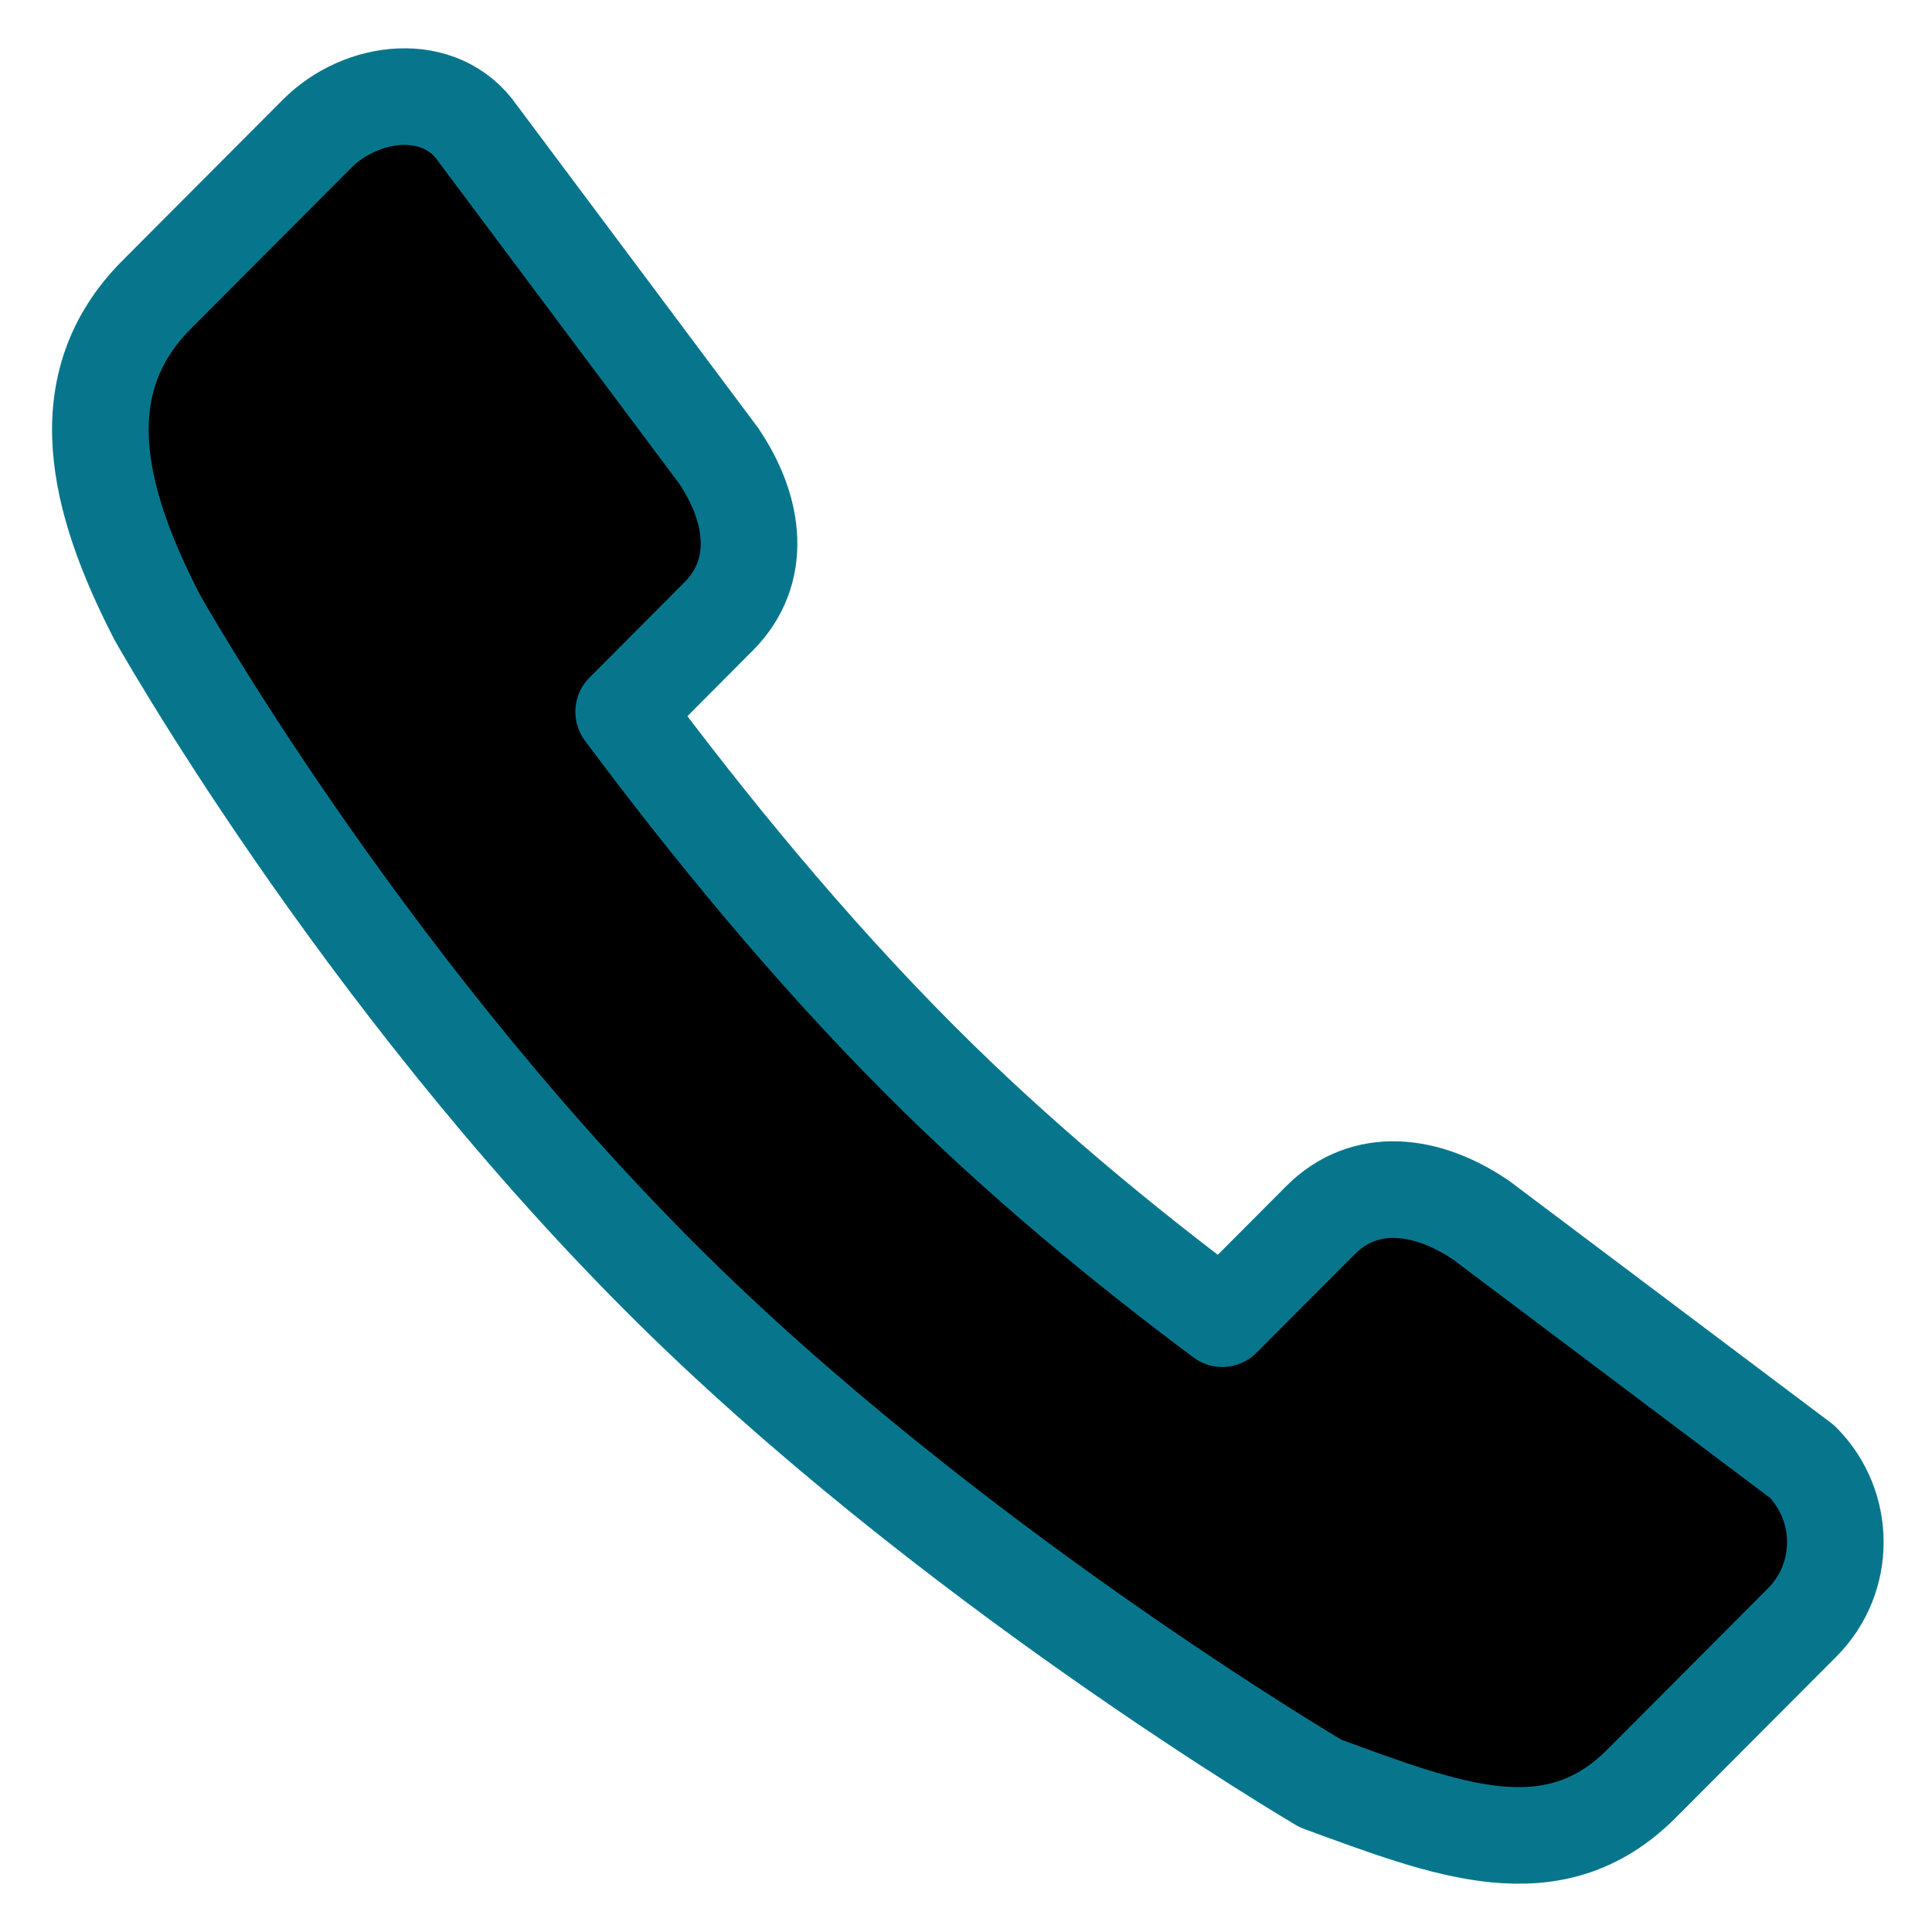
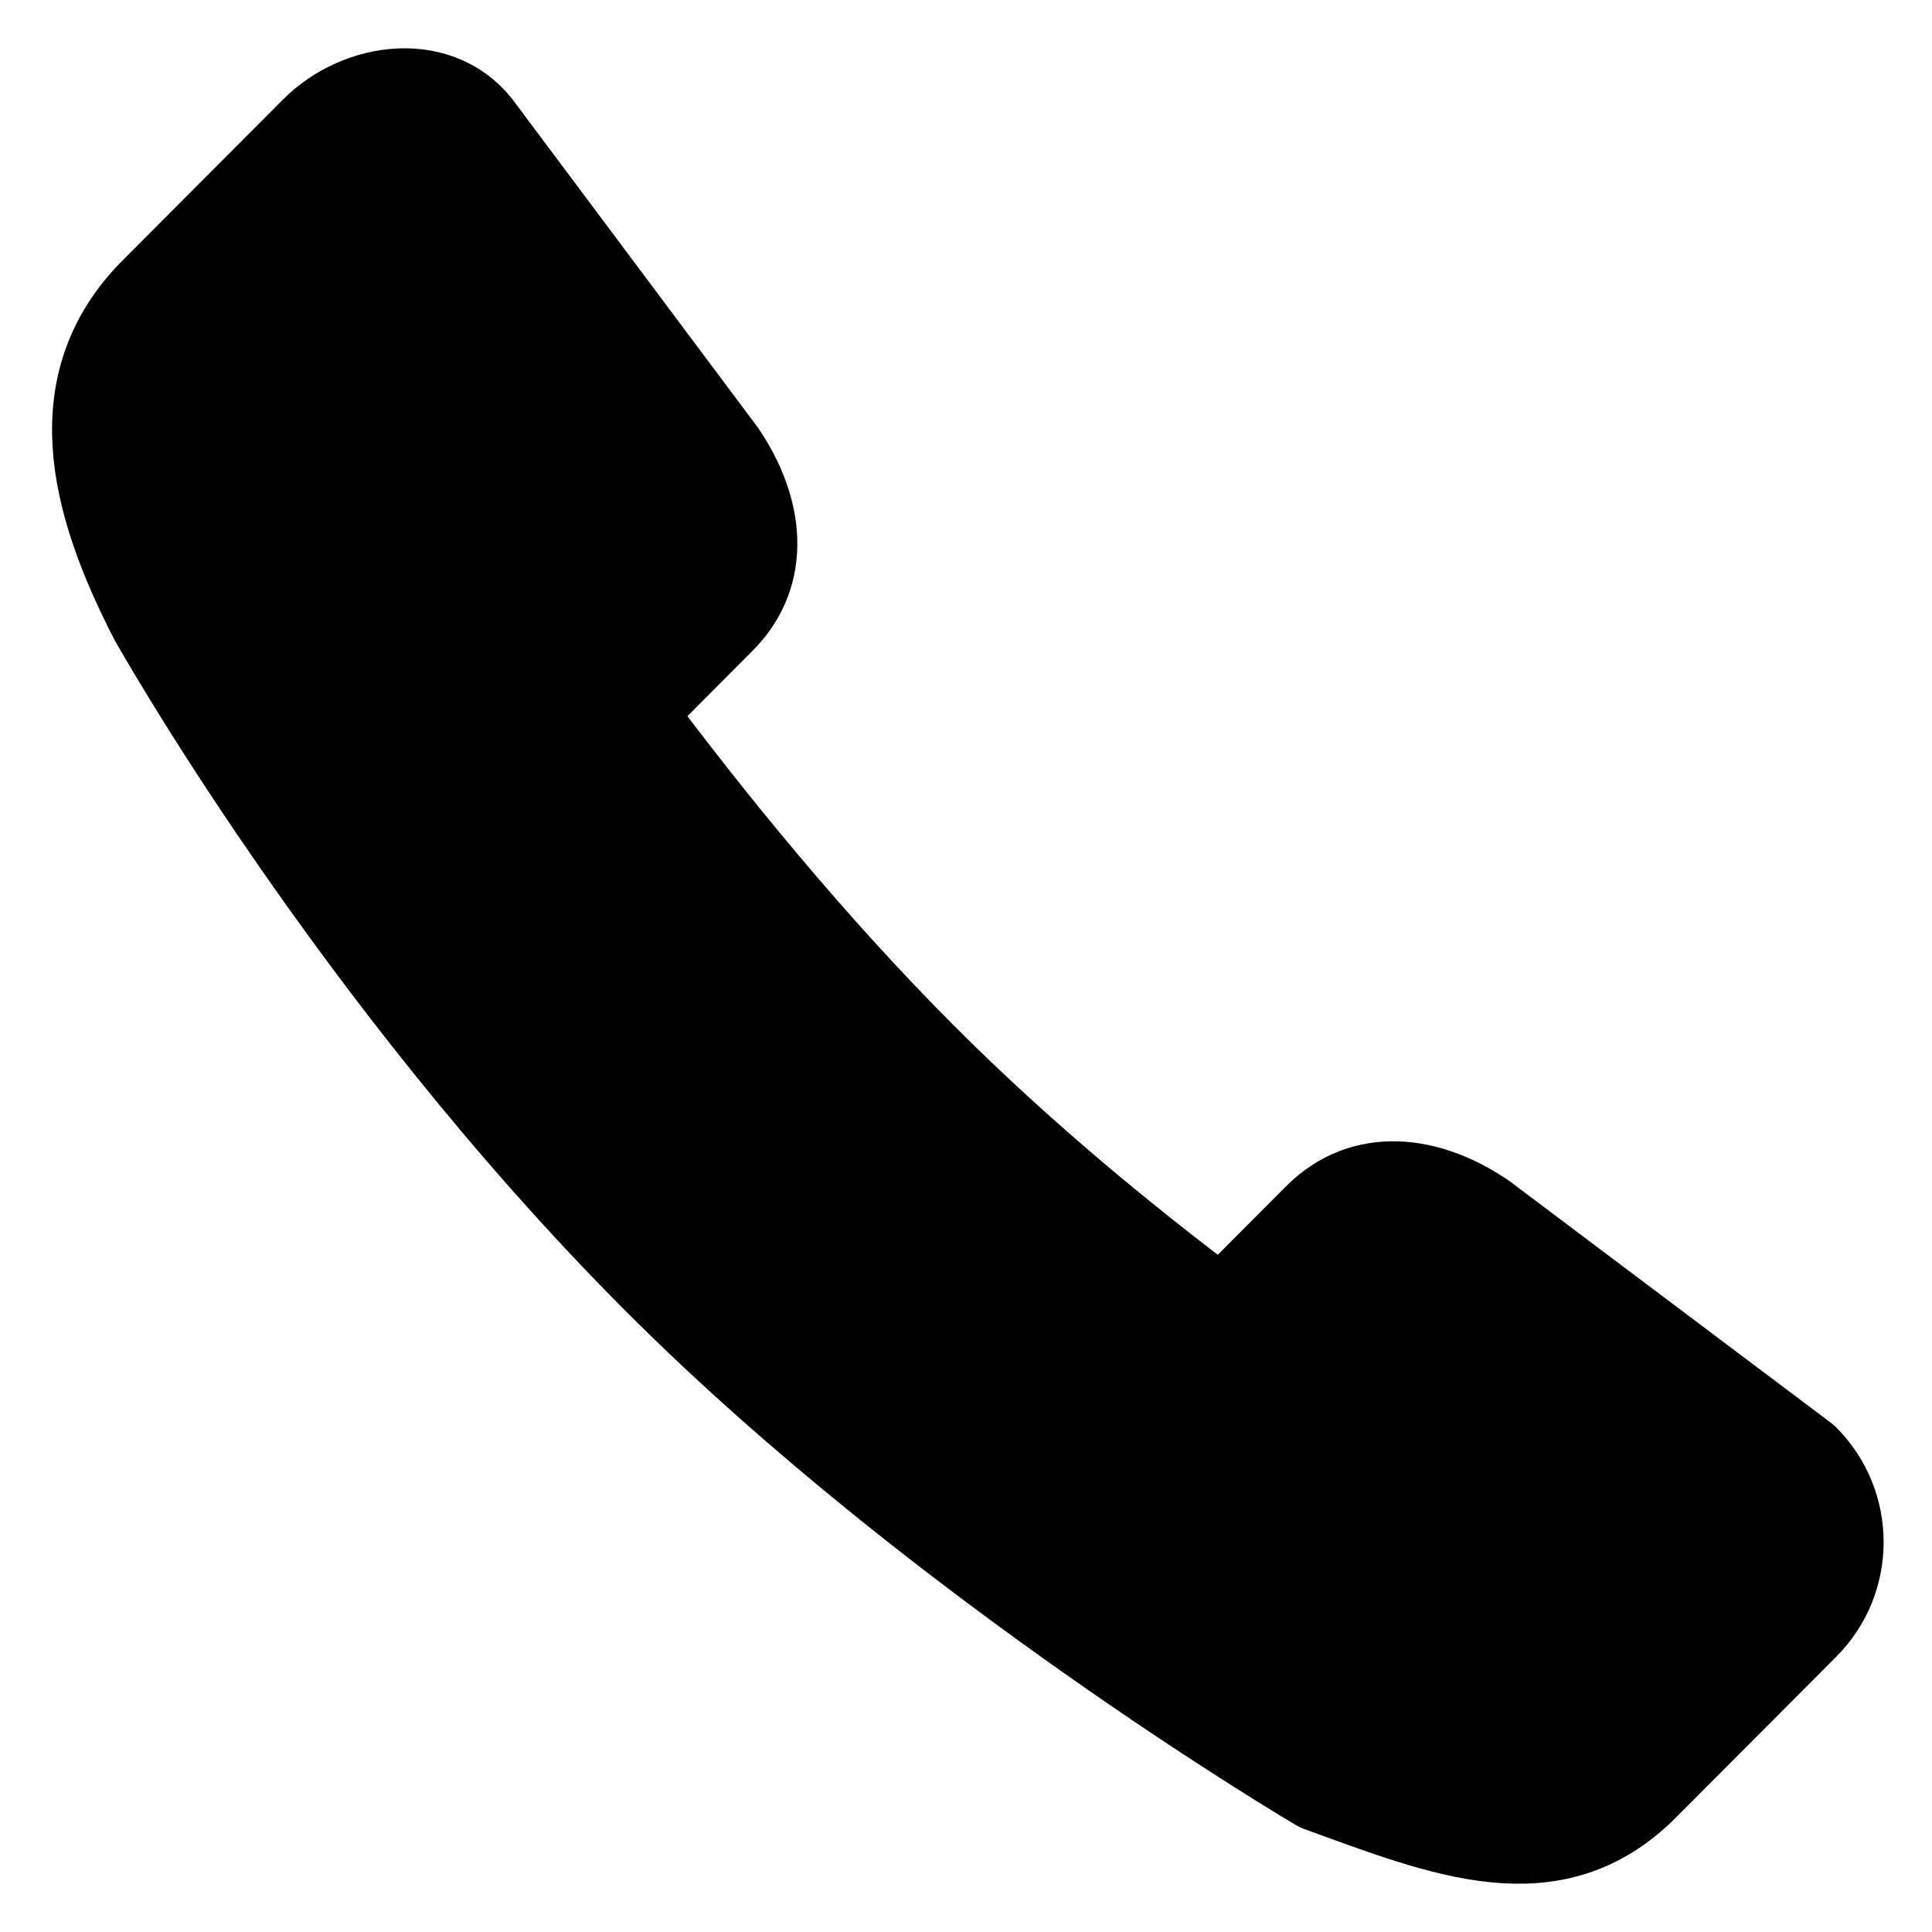
<svg xmlns="http://www.w3.org/2000/svg" width="20" height="20" viewBox="0 0 20 20">
-   <path d="M16.994 18.463L18.655 16.797C19.114 16.337 19.114 15.591 18.655 15.13L15.332 12.631C14.77 12.249 14.129 12.171 13.67 12.631L12.653 13.651C11.639 12.895 10.535 11.987 9.516 10.965C8.363 9.809 7.316 8.524 6.456 7.368L7.438 6.382C7.897 5.922 7.82 5.28 7.438 4.716L4.946 1.383C4.561 0.824 3.743 0.923 3.284 1.383L1.623 3.049C0.704 3.97 0.998 5.167 1.623 6.382C1.623 6.382 3.682 10.061 6.822 13.21C9.776 16.172 13.67 18.463 13.67 18.463C14.98 18.941 16.076 19.384 16.994 18.463Z" stroke="#07768D" stroke-linejoin="round" />
+   <path d="M16.994 18.463L18.655 16.797C19.114 16.337 19.114 15.591 18.655 15.13L15.332 12.631C14.77 12.249 14.129 12.171 13.67 12.631L12.653 13.651C11.639 12.895 10.535 11.987 9.516 10.965C8.363 9.809 7.316 8.524 6.456 7.368L7.438 6.382C7.897 5.922 7.82 5.28 7.438 4.716L4.946 1.383C4.561 0.824 3.743 0.923 3.284 1.383L1.623 3.049C0.704 3.97 0.998 5.167 1.623 6.382C1.623 6.382 3.682 10.061 6.822 13.21C9.776 16.172 13.67 18.463 13.67 18.463C14.98 18.941 16.076 19.384 16.994 18.463Z" stroke="currentColor" stroke-linejoin="round" />
</svg>
